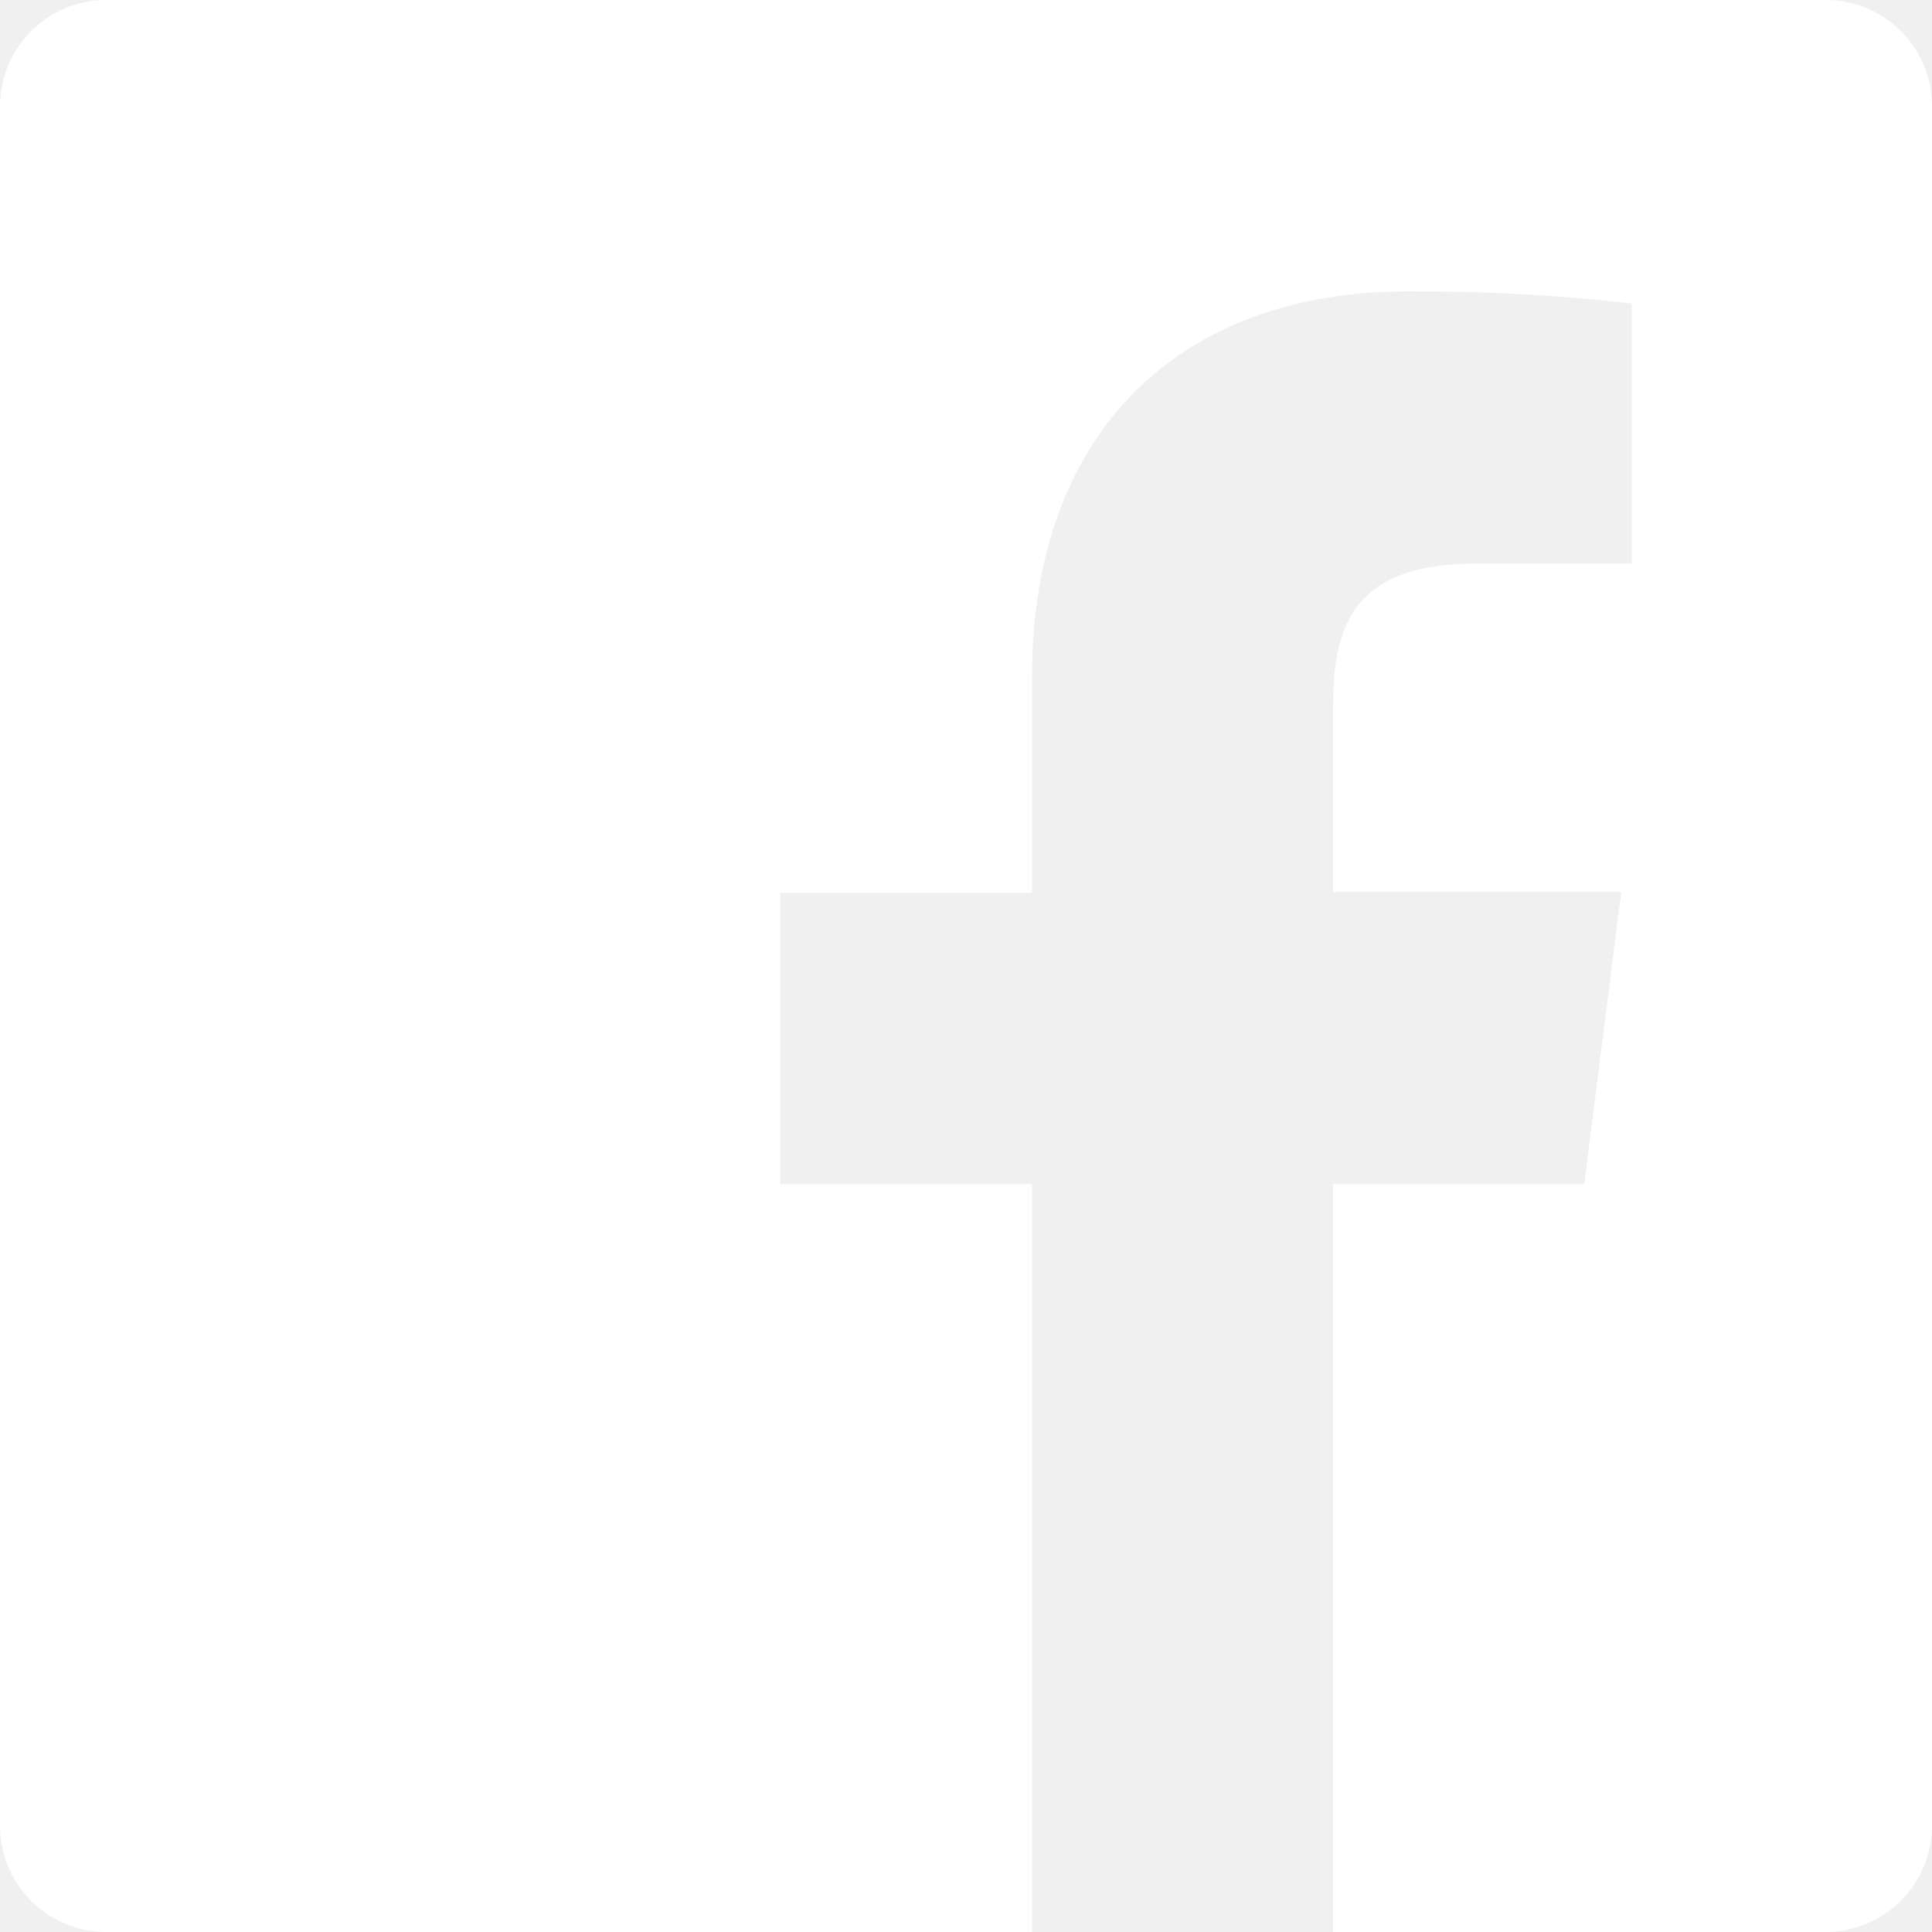
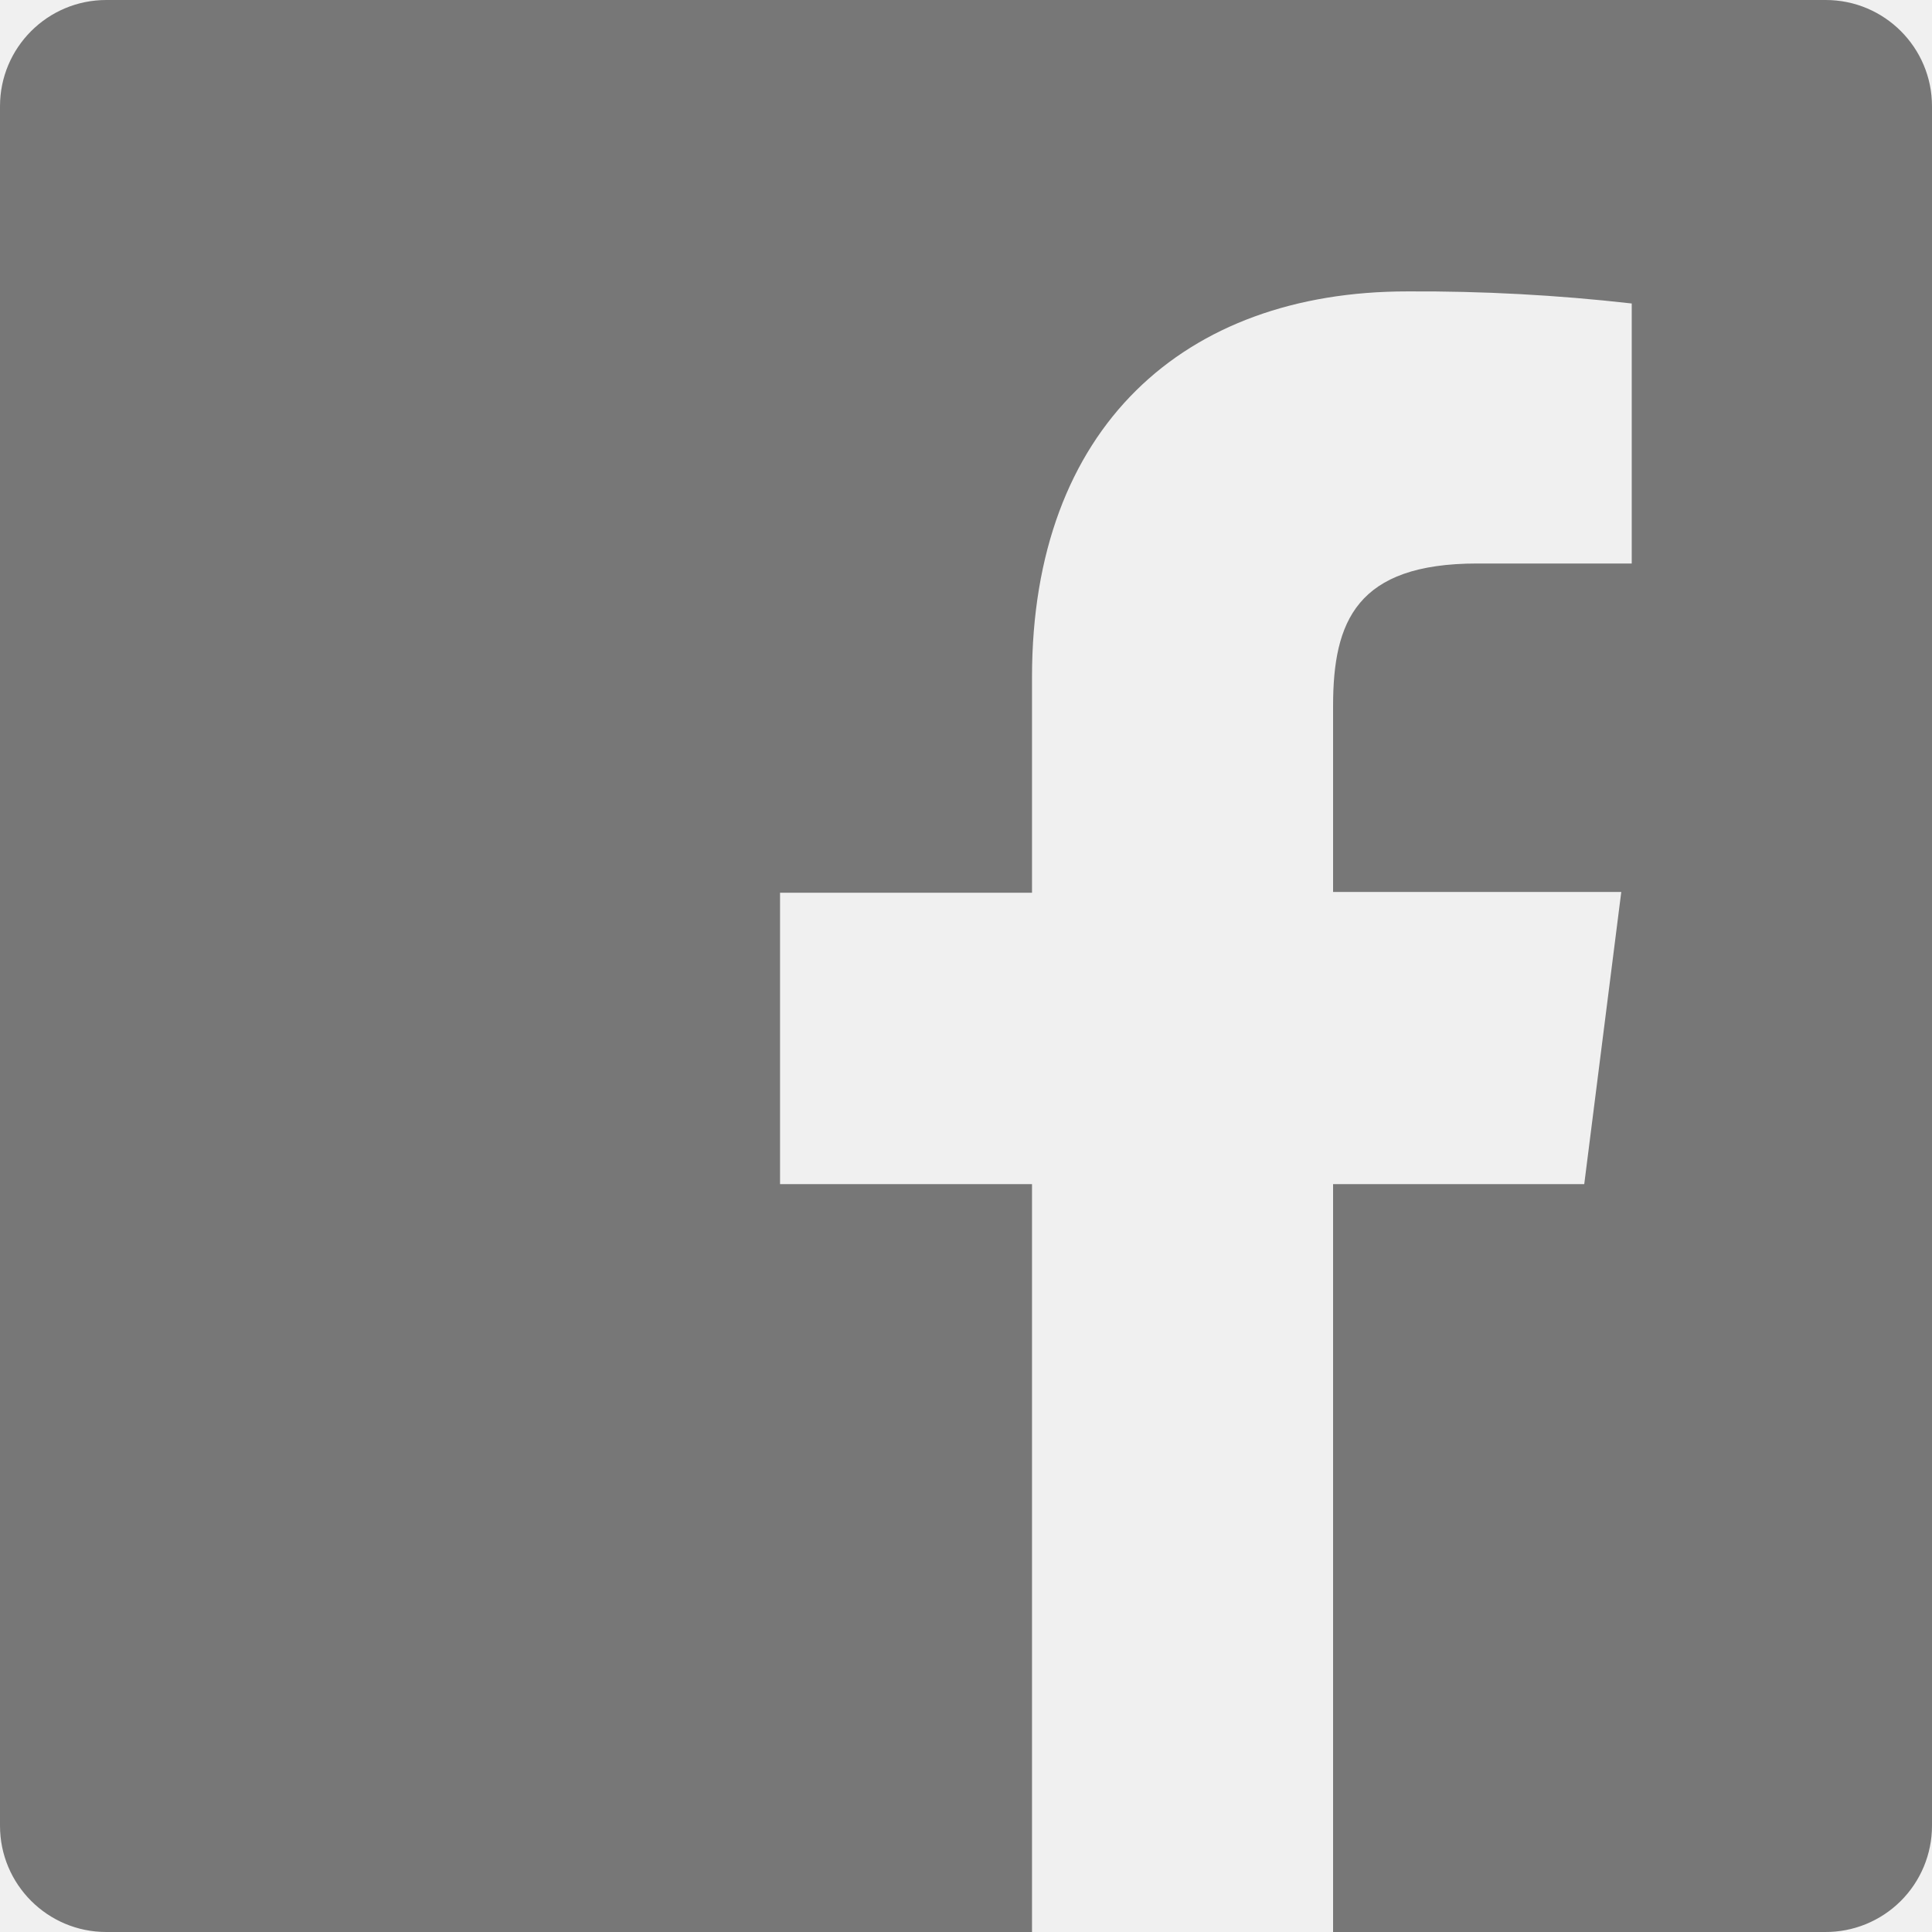
<svg xmlns="http://www.w3.org/2000/svg" id="__1MPPaJ5__Layer_1" data-name="Layer 1" viewBox="0 0 24 24">
-   <path fill="#fff" d="M22.68,0H1.32A1.32,1.32,0,0,0,0,1.32V22.68A1.32,1.32,0,0,0,1.32,24h11.5V14.71H9.69V11.09h3.13V8.41c0-3.1,1.89-4.79,4.66-4.79a23.5,23.5,0,0,1,2.79.15V7H18.35c-1.5,0-1.79.72-1.79,1.77v2.31h3.58l-.46,3.63H16.56V24h6.11A1.32,1.32,0,0,0,24,22.68V1.32A1.32,1.32,0,0,0,22.68,0" />
+   <path fill="#777" d="M22.68,0H1.32A1.32,1.32,0,0,0,0,1.32V22.68A1.32,1.32,0,0,0,1.32,24h11.5V14.71H9.69V11.09h3.13V8.41c0-3.1,1.89-4.79,4.66-4.79a23.5,23.5,0,0,1,2.79.15V7H18.35c-1.5,0-1.79.72-1.79,1.77v2.31h3.58l-.46,3.63H16.56V24h6.11A1.32,1.32,0,0,0,24,22.68V1.32A1.32,1.32,0,0,0,22.68,0" />
</svg>
